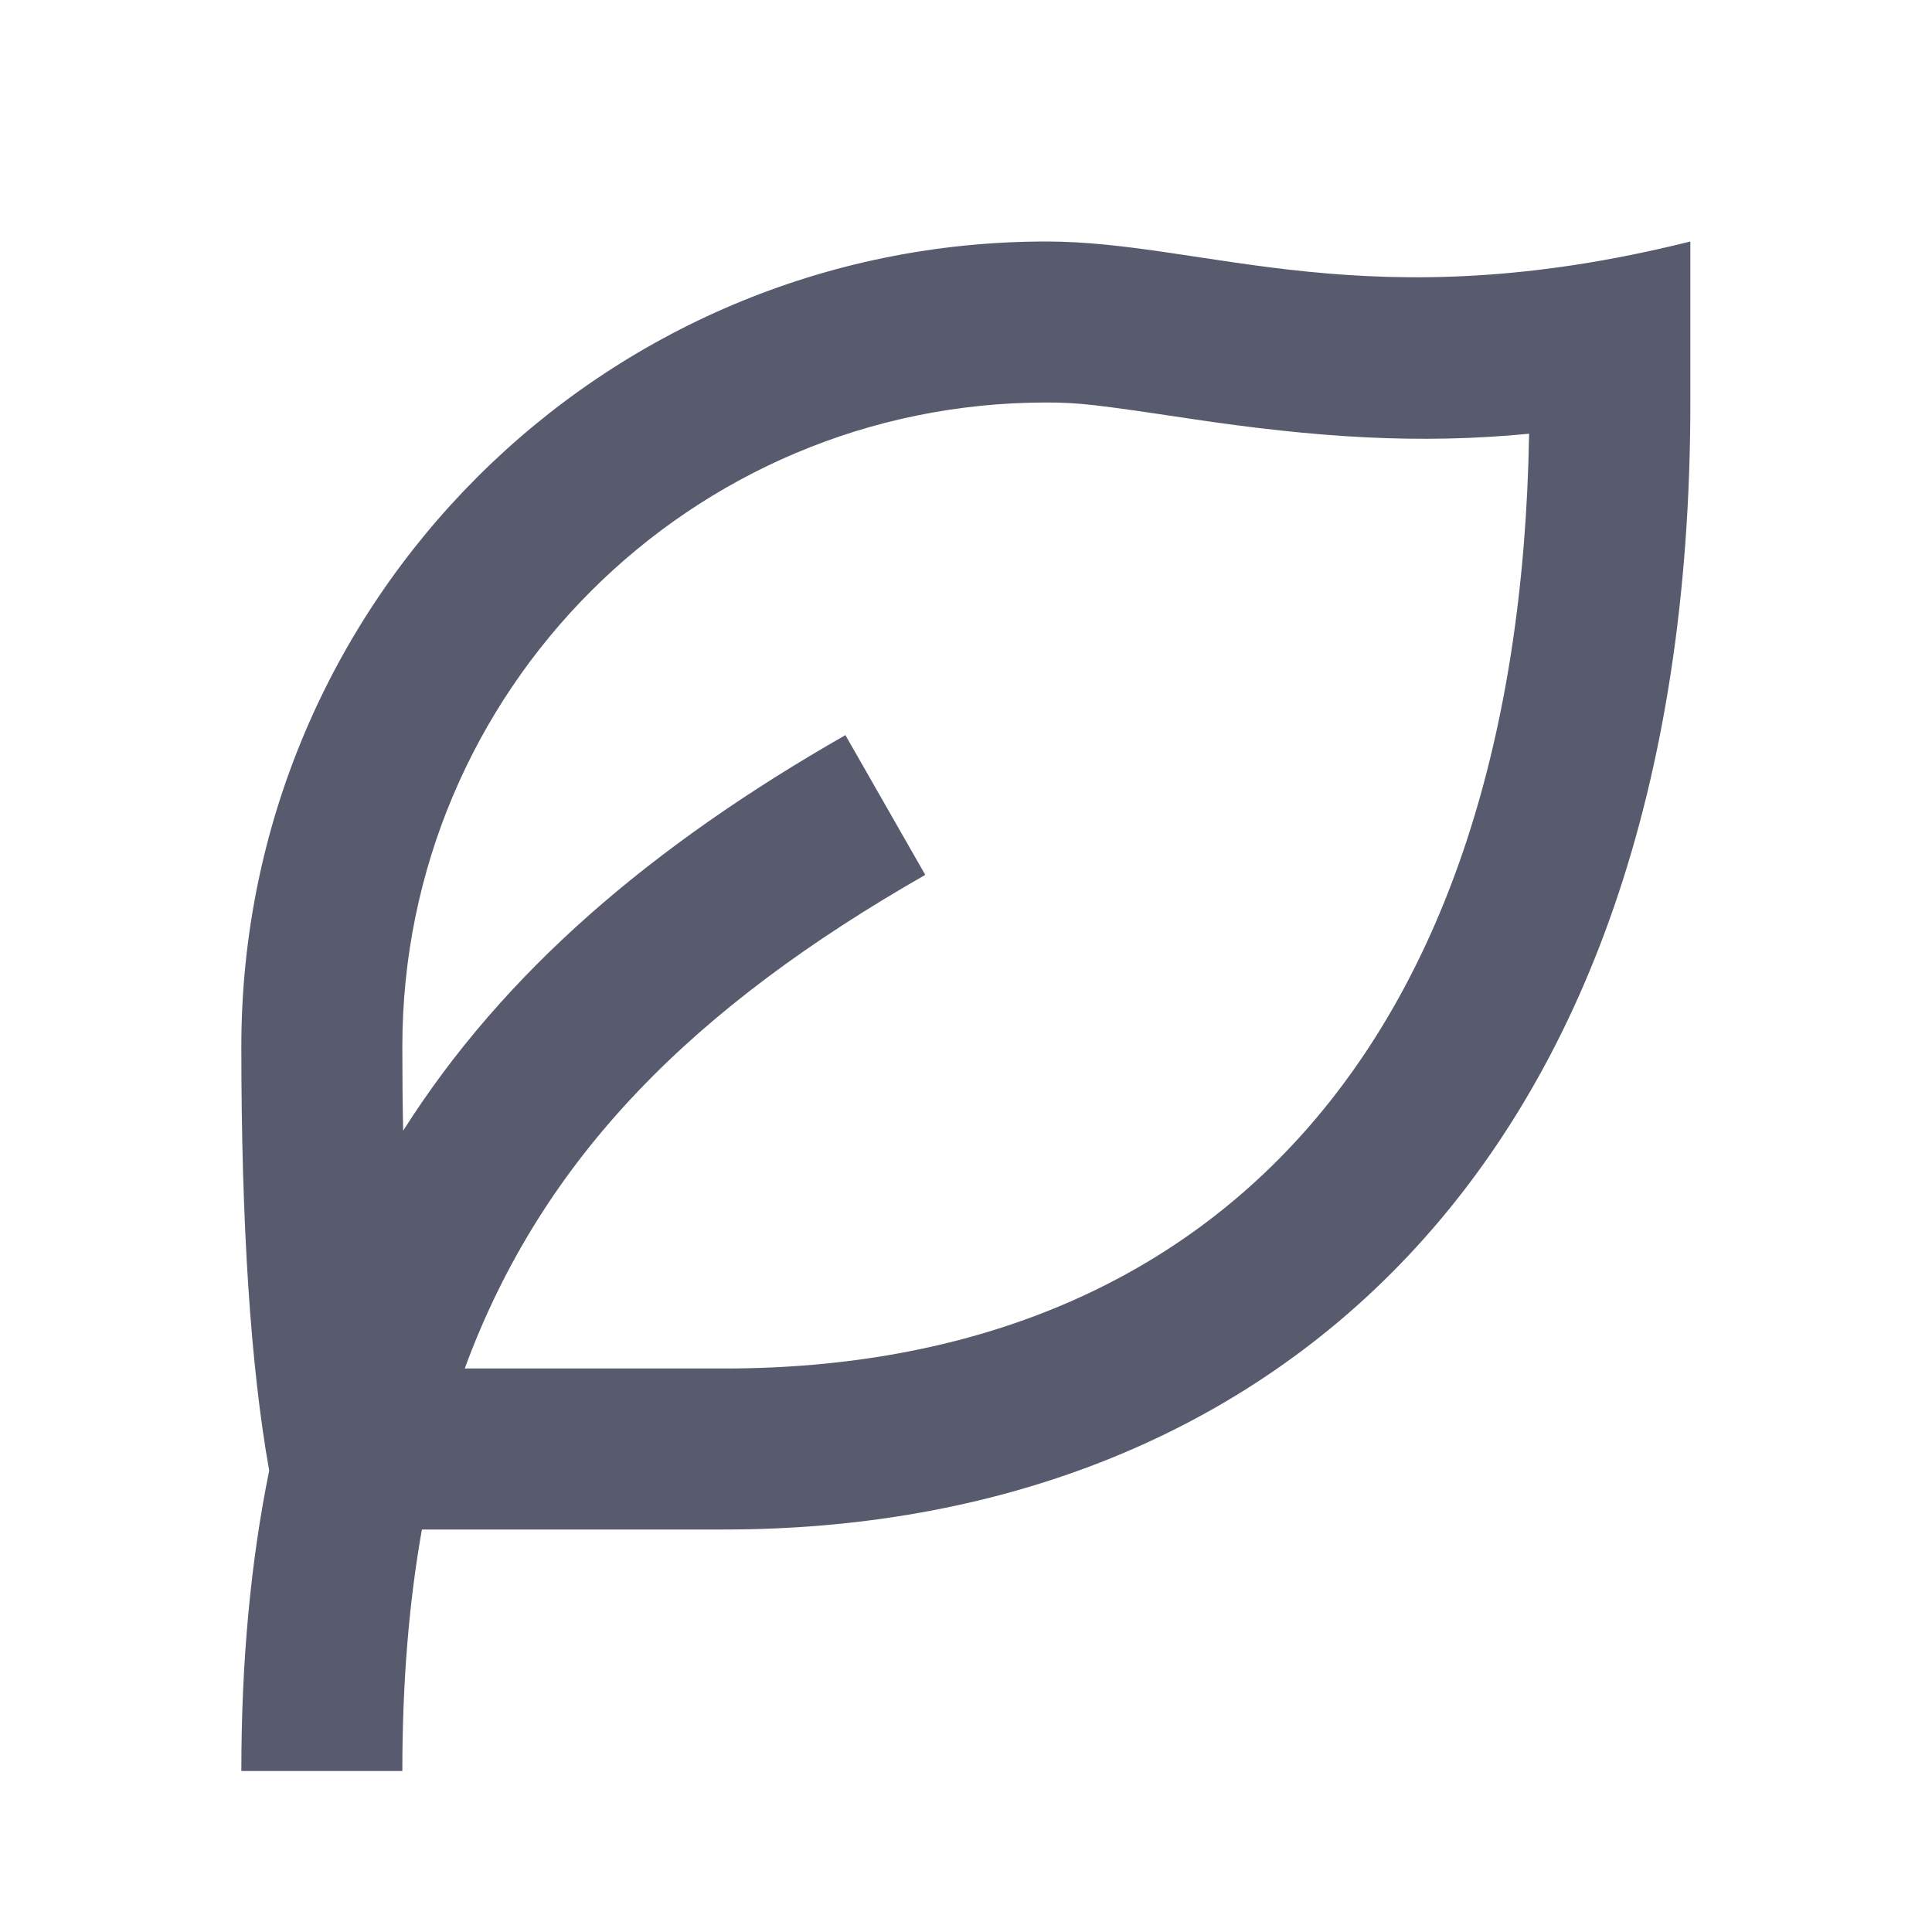
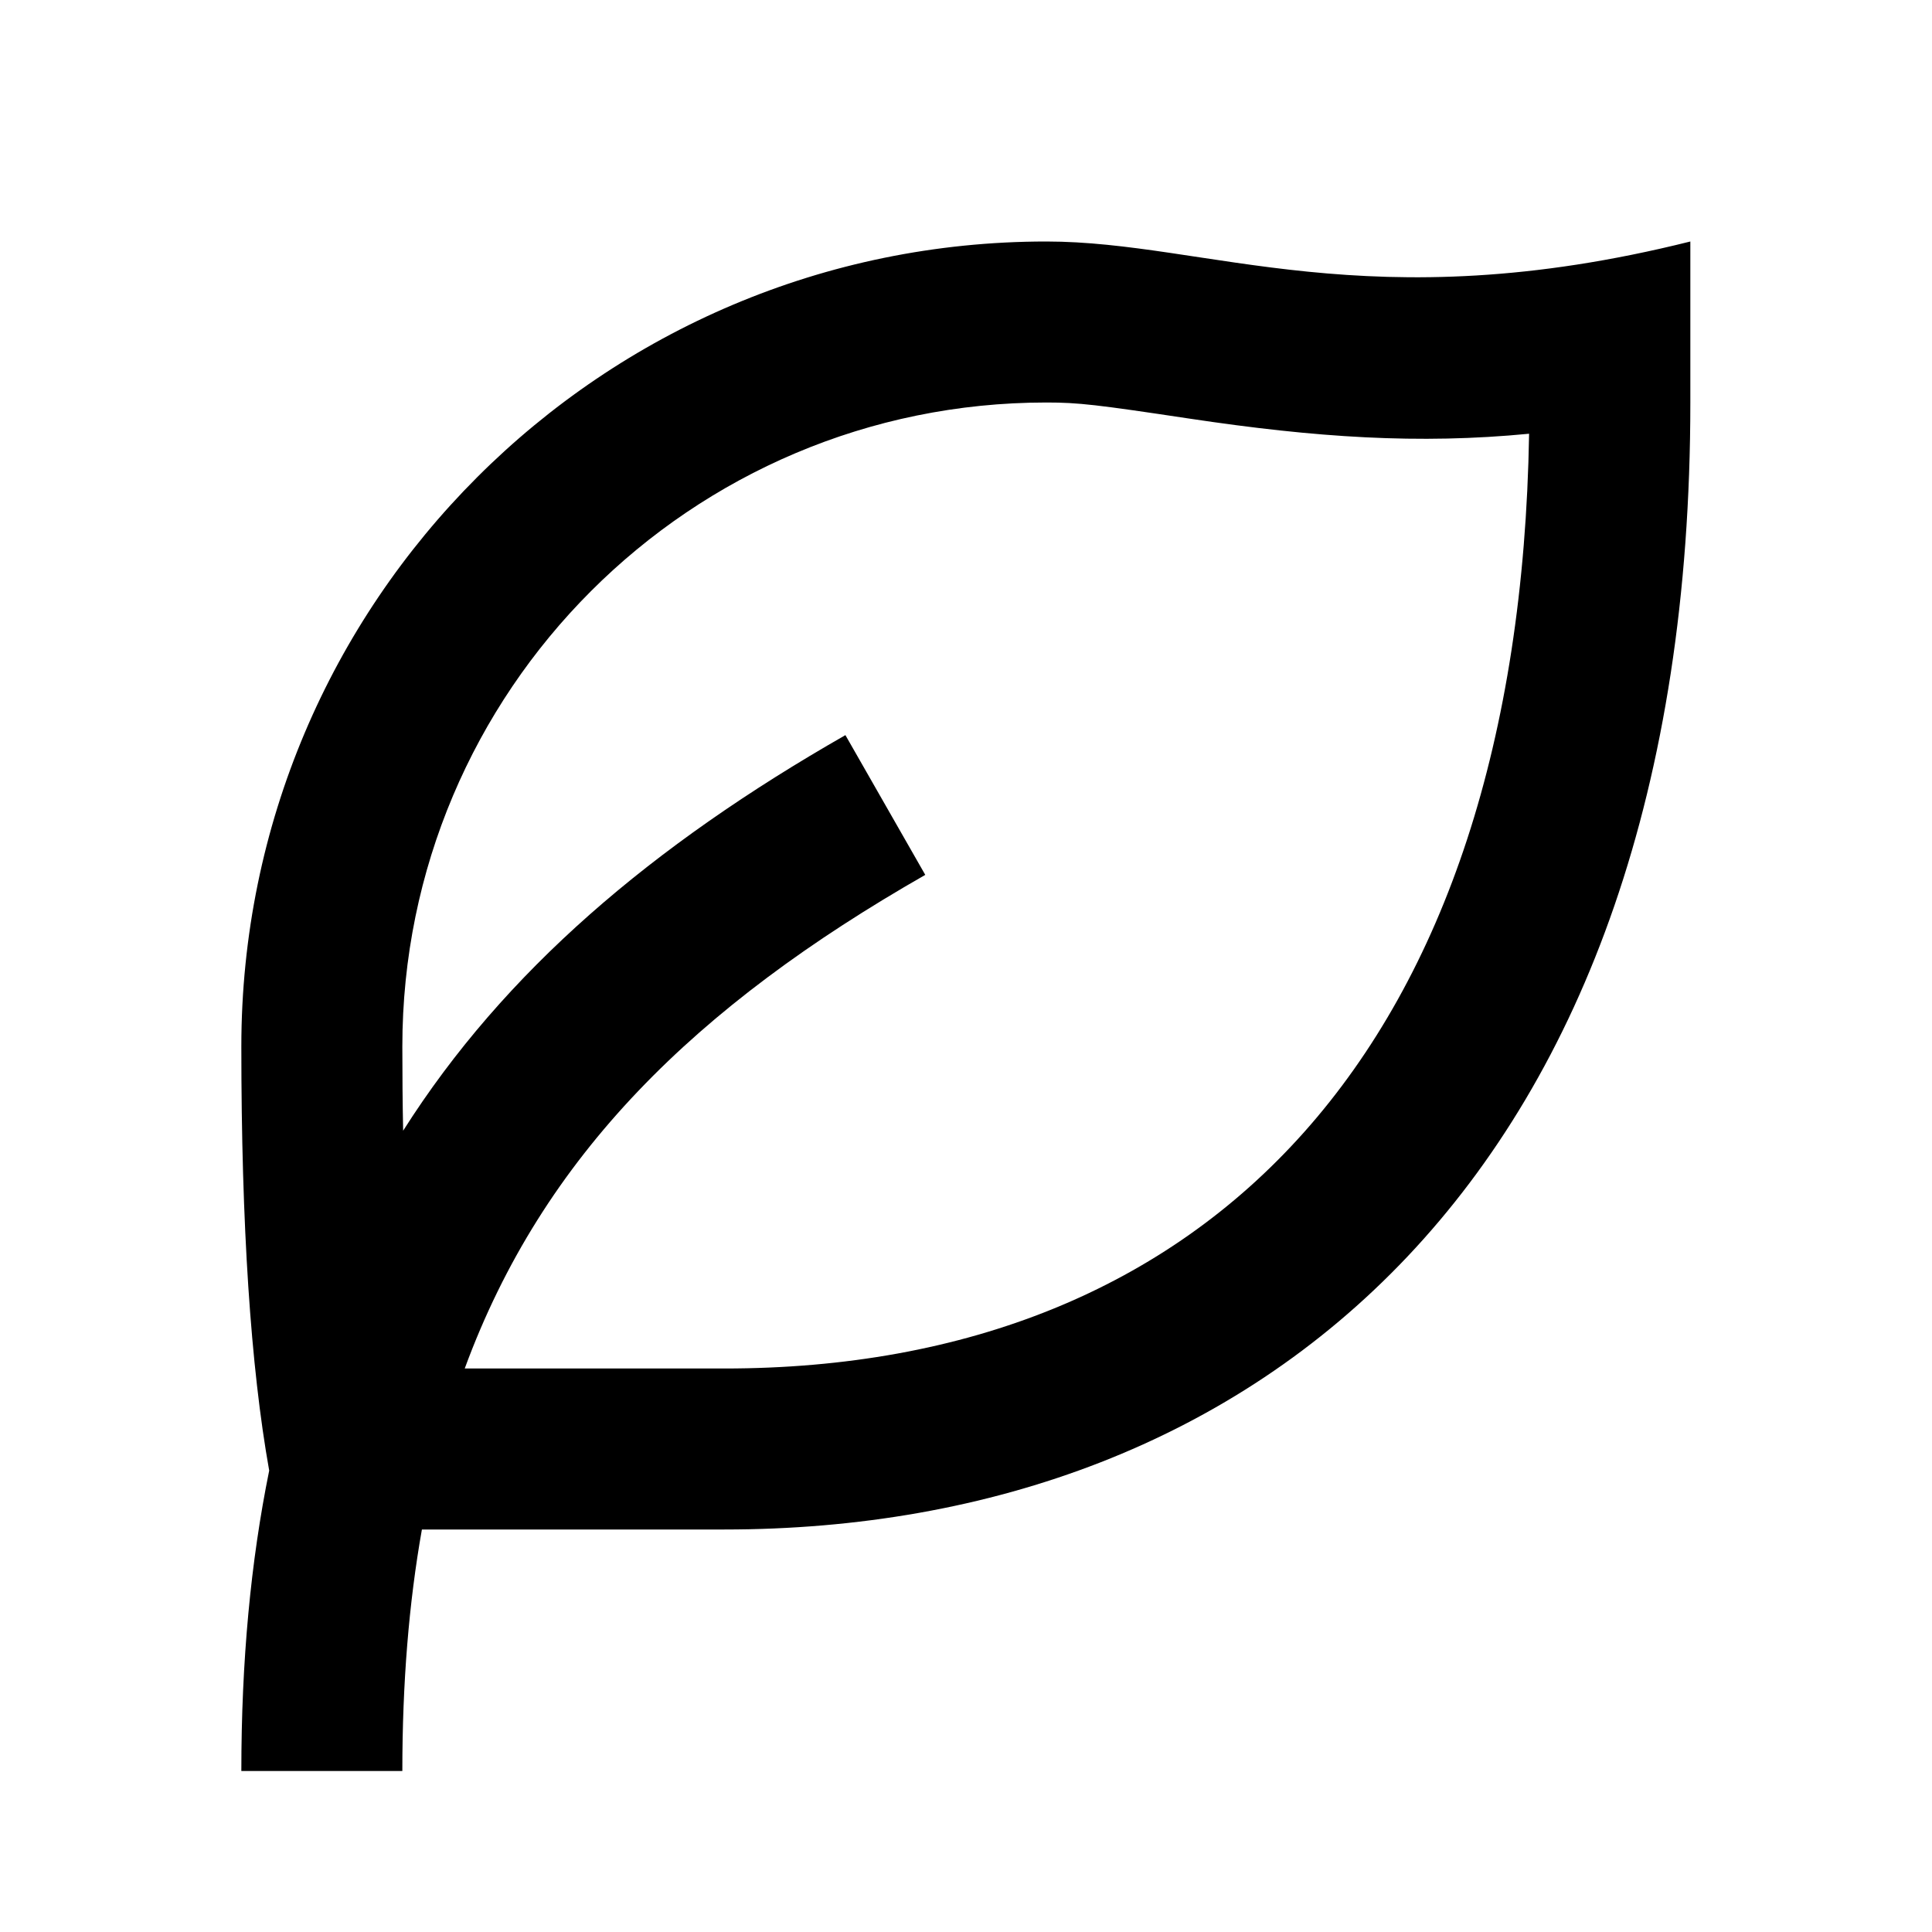
<svg xmlns="http://www.w3.org/2000/svg" width="24" height="24" viewBox="0 0 24 24">
-   <path d="M20.998 3V5C20.998 14.627 15.626 19 8.998 19L5.241 19C5.079 19.912 4.998 20.907 4.998 22H2.998C2.998 20.637 3.114 19.4 3.344 18.268C3.113 16.974 2.998 15.218 2.998 13C2.998 7.477 7.475 3 12.998 3C14.998 3 16.998 4 20.998 3ZM12.998 5C8.58 5 4.998 8.582 4.998 13C4.998 13.362 5.001 13.711 5.008 14.046C6.262 12.068 8.099 10.505 10.502 9.132L11.494 10.868C8.639 12.5 6.746 14.354 5.773 17L8.998 17C15.013 17 18.869 13.027 18.995 5.388C17.623 5.521 16.348 5.436 14.775 5.2C13.624 5.027 13.399 5 12.998 5Z" fill="#575B6D" />
+   <path d="M20.998 3V5C20.998 14.627 15.626 19 8.998 19L5.241 19C5.079 19.912 4.998 20.907 4.998 22H2.998C2.998 20.637 3.114 19.4 3.344 18.268C3.113 16.974 2.998 15.218 2.998 13C2.998 7.477 7.475 3 12.998 3C14.998 3 16.998 4 20.998 3ZM12.998 5C8.58 5 4.998 8.582 4.998 13C4.998 13.362 5.001 13.711 5.008 14.046C6.262 12.068 8.099 10.505 10.502 9.132L11.494 10.868C8.639 12.5 6.746 14.354 5.773 17L8.998 17C15.013 17 18.869 13.027 18.995 5.388C17.623 5.521 16.348 5.436 14.775 5.2C13.624 5.027 13.399 5 12.998 5Z" />
</svg>
